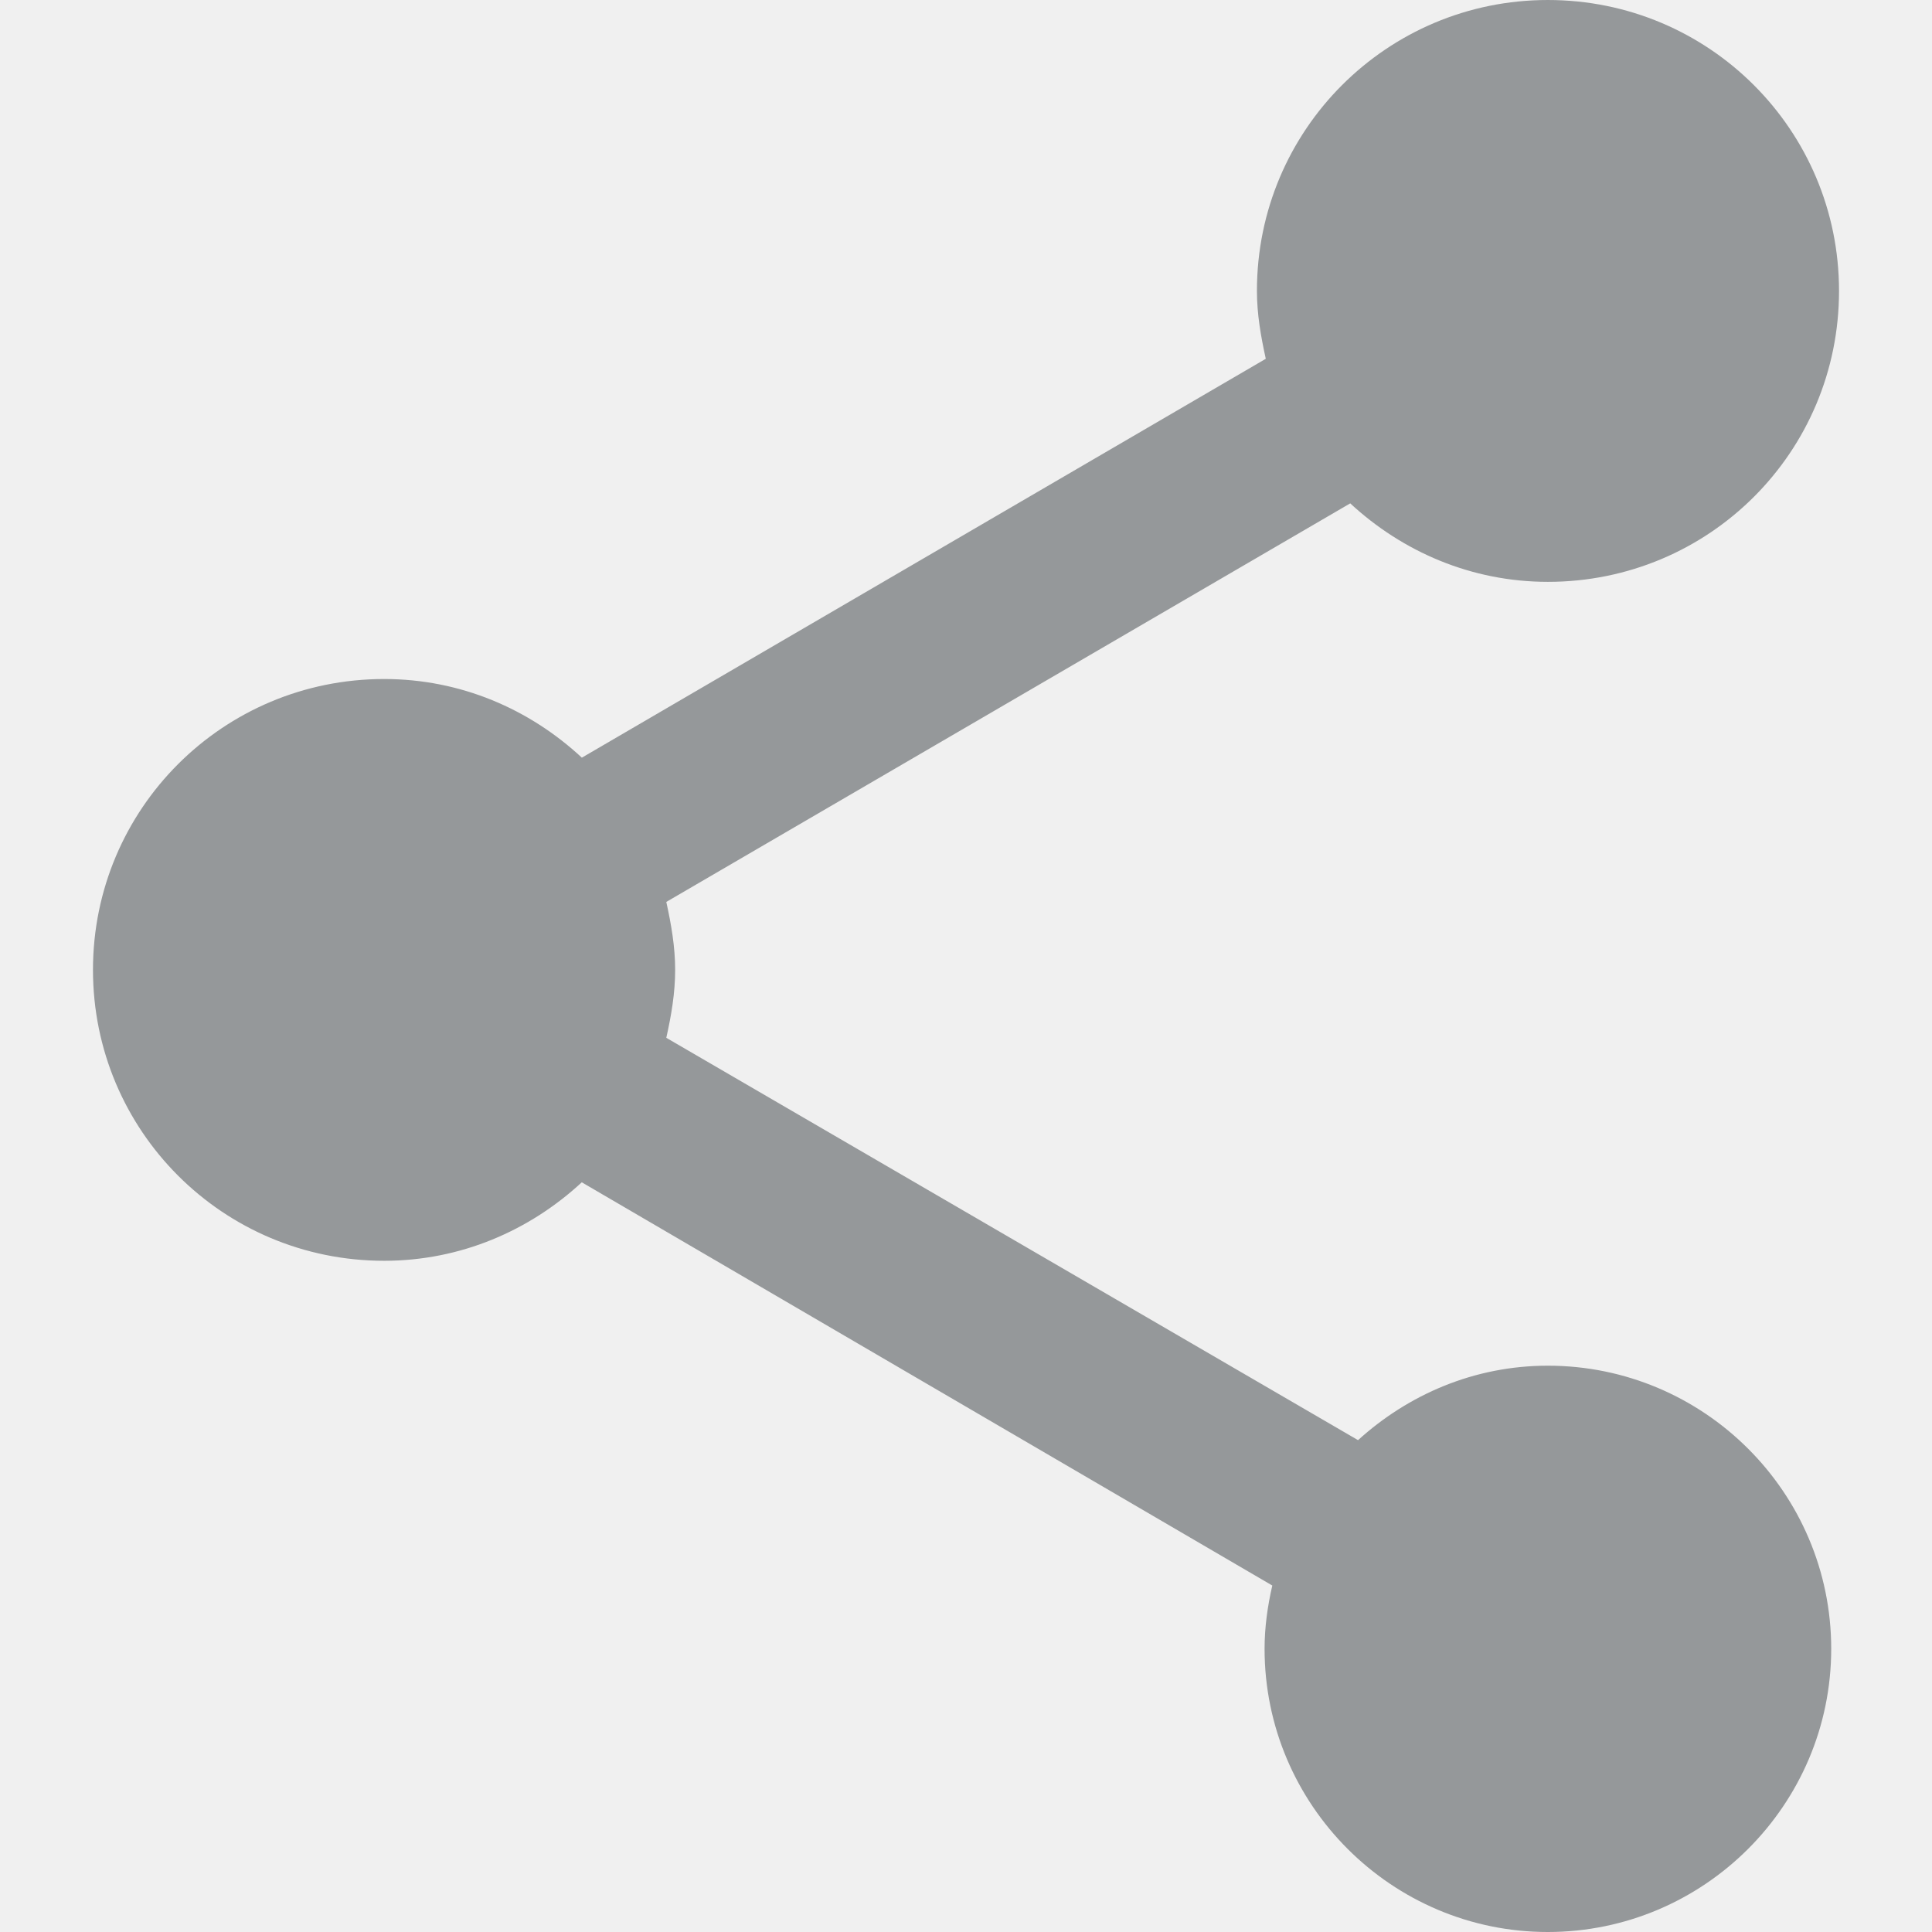
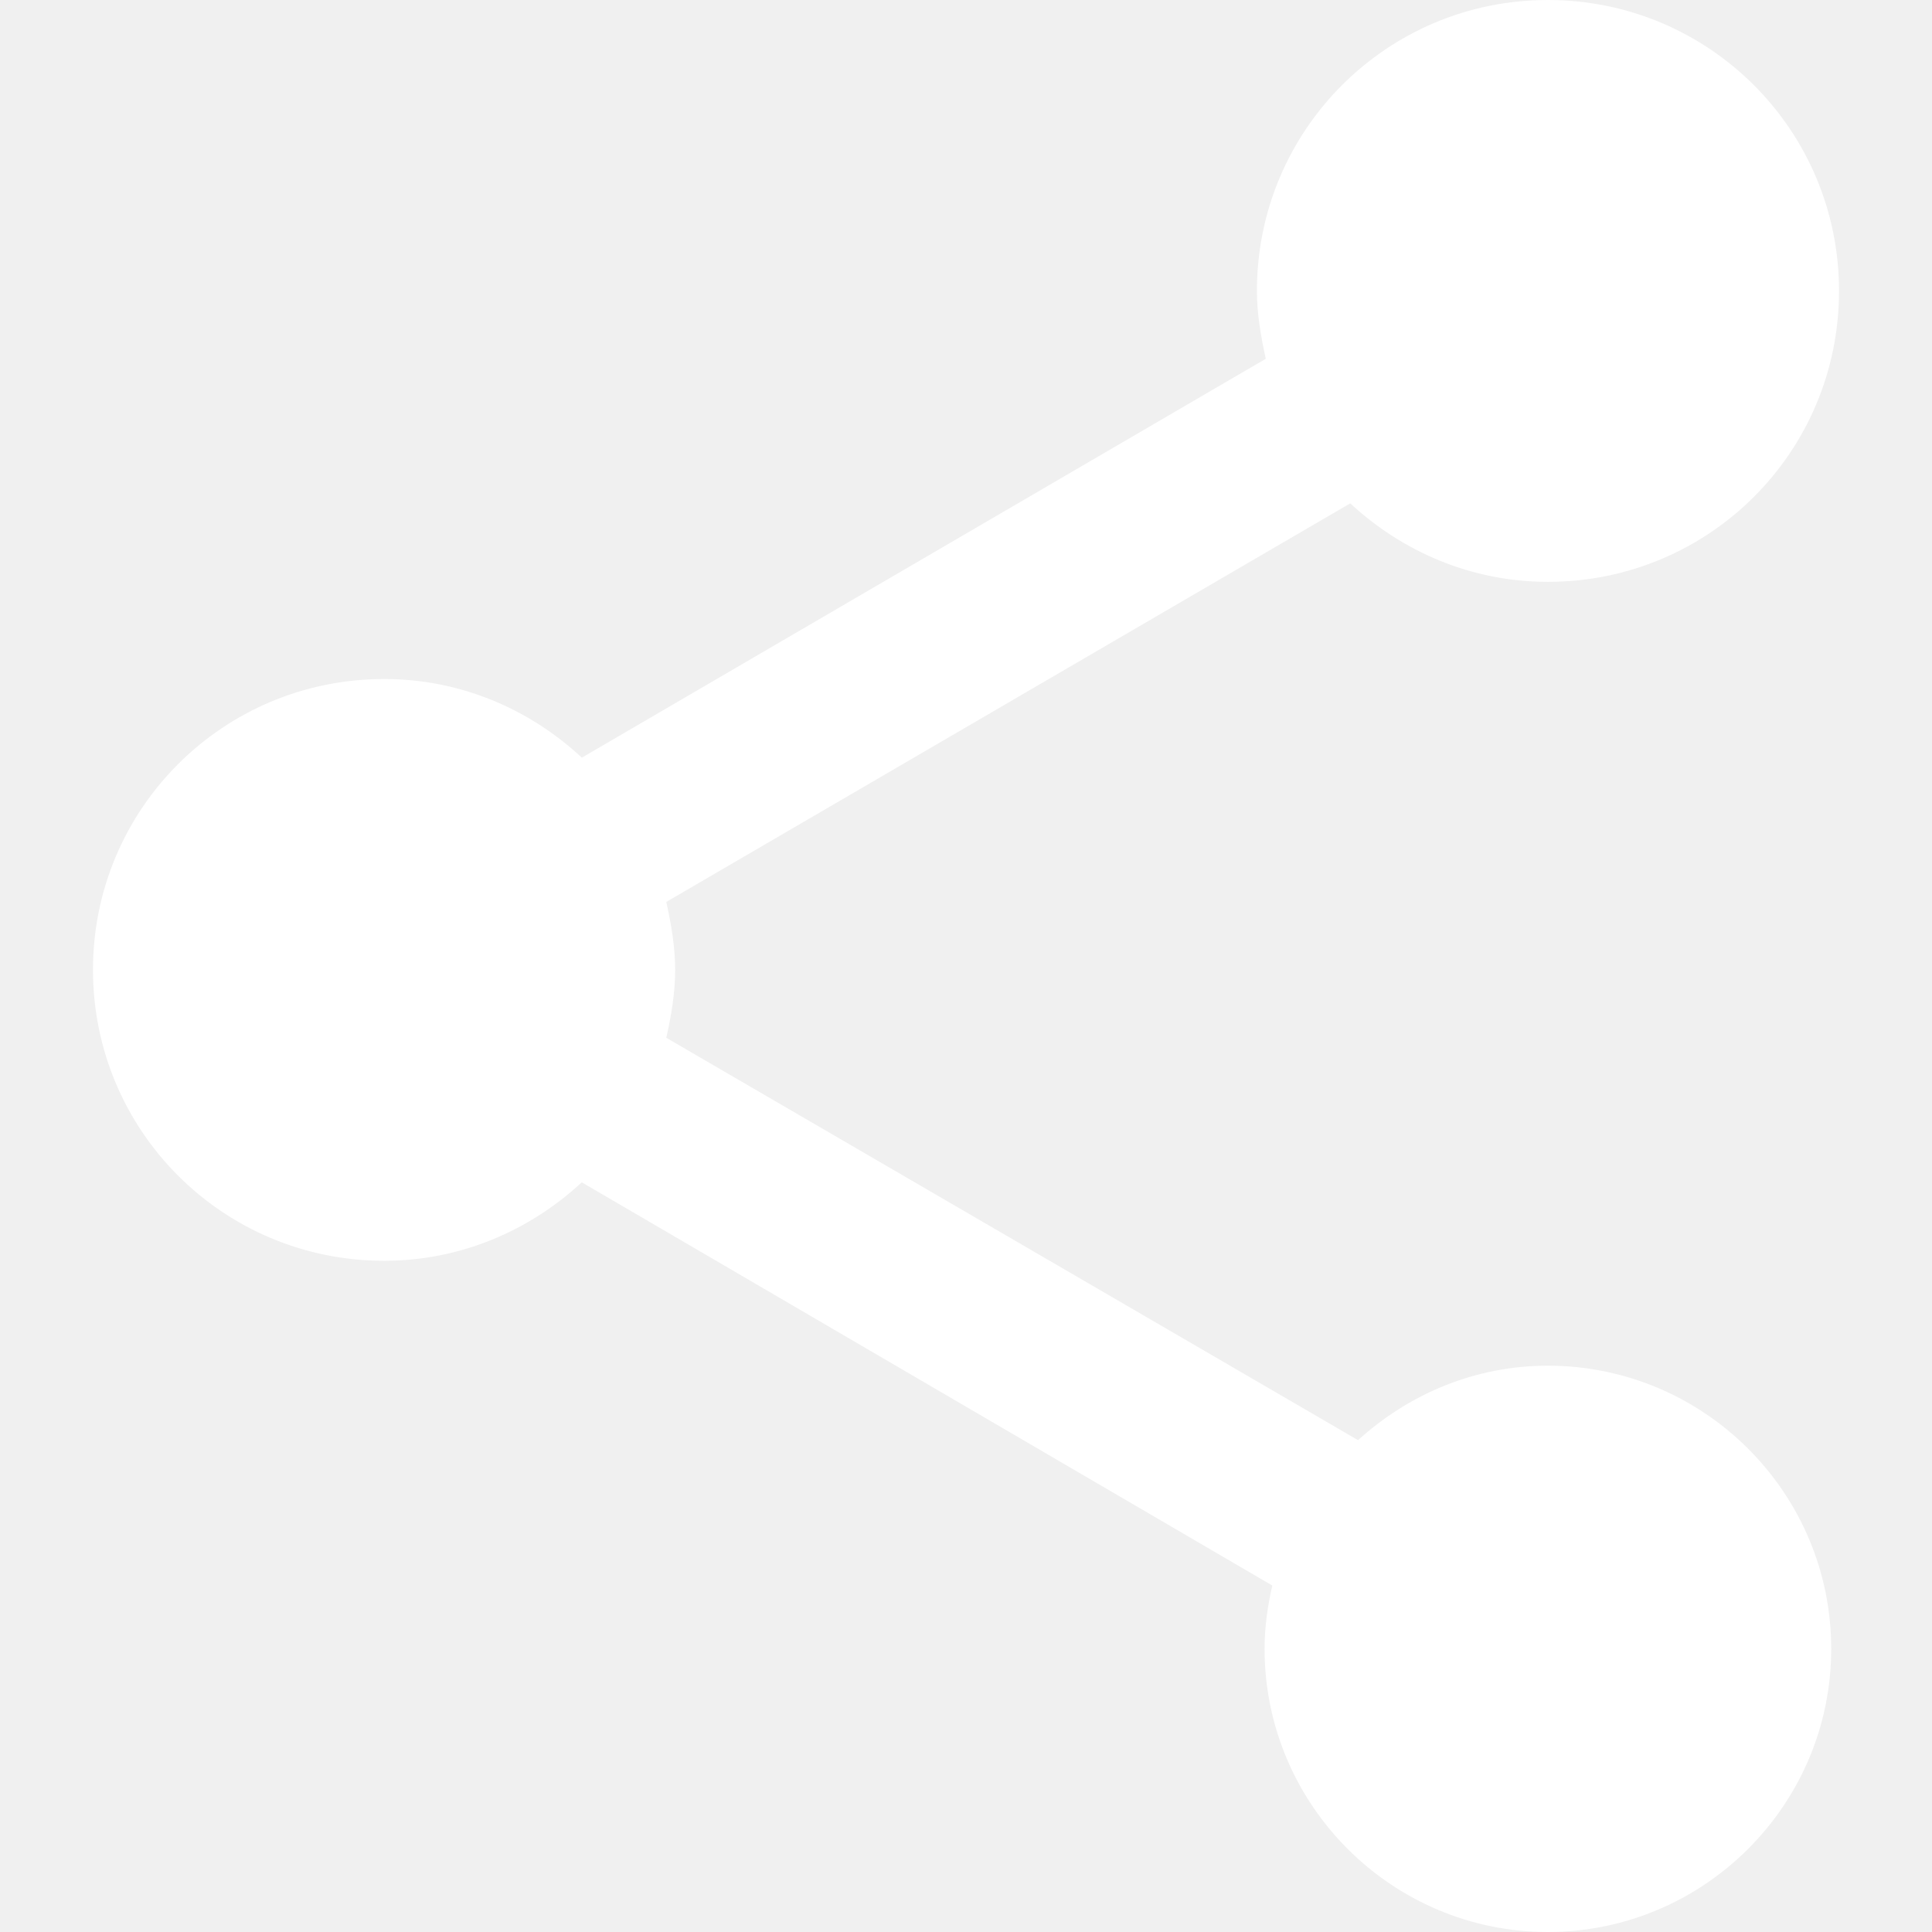
<svg xmlns="http://www.w3.org/2000/svg" version="1.1" id="Capa_1" x="0px" y="0px" viewBox="0 0 525.152 525.152" style="enable-background:new 0 0 525.152 525.152;" xml:space="preserve" width="512px" height="512px">
  <g>
-     <path d="M420.735,371.217c-20.021,0-37.942,7.855-51.596,20.24L181.112,282.094c1.357-6.061,2.407-12.166,2.407-18.468   c0-6.302-1.072-12.385-2.407-18.468l185.904-108.335c14.179,13.129,32.931,21.334,53.719,21.334   c43.828,0,79.145-35.251,79.145-79.079C499.88,35.338,464.541,0,420.735,0c-43.741,0-79.079,35.338-79.079,79.057   c0,6.389,1.072,12.385,2.407,18.468L158.158,205.947c-14.201-13.194-32.931-21.378-53.741-21.378   c-43.828,0-79.145,35.317-79.145,79.057s35.317,79.079,79.145,79.079c20.787,0,39.54-8.206,53.719-21.334l187.698,109.604   c-1.291,5.58-2.101,11.4-2.101,17.199c0,42.45,34.594,76.979,76.979,76.979c42.428,0,77.044-34.507,77.044-76.979   S463.163,371.217,420.735,371.217z" fill="#95989a" />
+     <path d="M420.735,371.217c-20.021,0-37.942,7.855-51.596,20.24L181.112,282.094c1.357-6.061,2.407-12.166,2.407-18.468   c0-6.302-1.072-12.385-2.407-18.468l185.904-108.335c14.179,13.129,32.931,21.334,53.719,21.334   c43.828,0,79.145-35.251,79.145-79.079C499.88,35.338,464.541,0,420.735,0c-43.741,0-79.079,35.338-79.079,79.057   c0,6.389,1.072,12.385,2.407,18.468L158.158,205.947c-14.201-13.194-32.931-21.378-53.741-21.378   c-43.828,0-79.145,35.317-79.145,79.057s35.317,79.079,79.145,79.079c20.787,0,39.54-8.206,53.719-21.334l187.698,109.604   c-1.291,5.58-2.101,11.4-2.101,17.199c0,42.45,34.594,76.979,76.979,76.979c42.428,0,77.044-34.507,77.044-76.979   S463.163,371.217,420.735,371.217z" fill="#fff" />
  </g>
-   <g>
- </g>
-   <g>
- </g>
-   <g>
- </g>
-   <g>
- </g>
-   <g>
- </g>
-   <g>
- </g>
-   <g>
- </g>
-   <g>
- </g>
-   <g>
- </g>
-   <g>
- </g>
-   <g>
- </g>
-   <g>
- </g>
-   <g>
- </g>
-   <g>
- </g>
-   <g>
- </g>
</svg>
